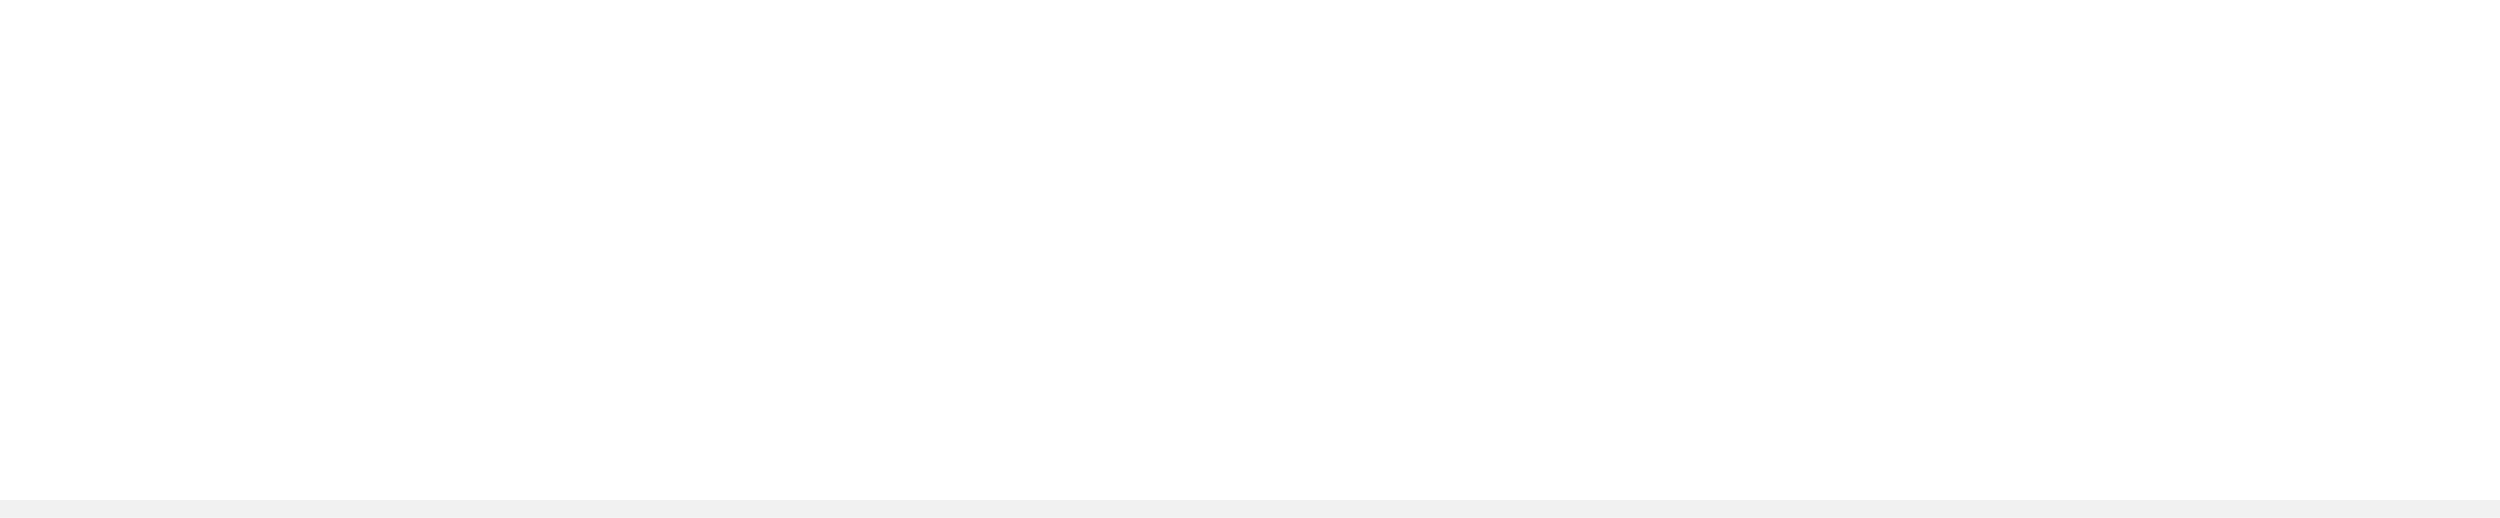
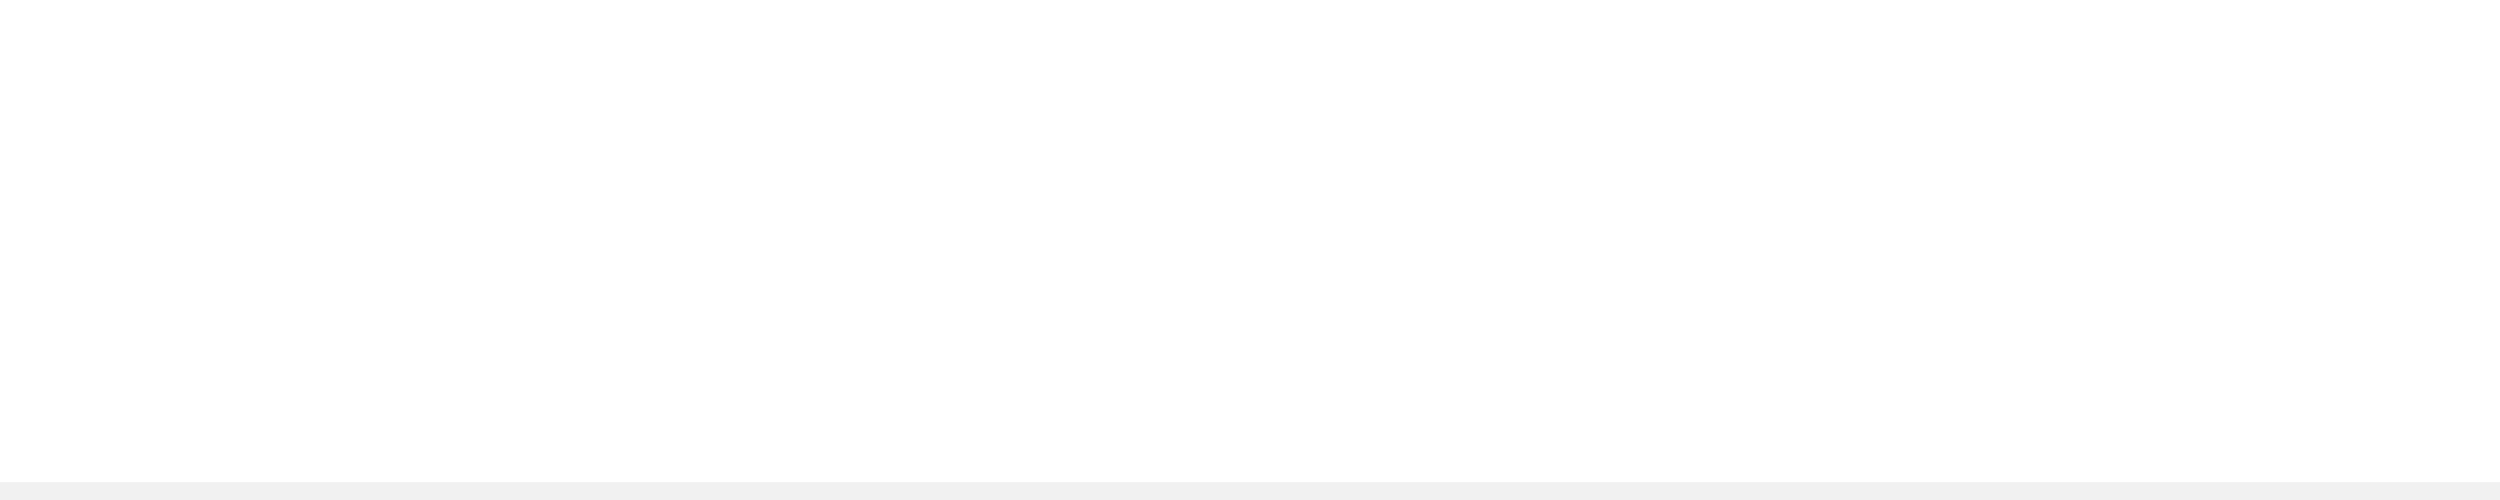
- <svg xmlns="http://www.w3.org/2000/svg" version="1.1" width="140px" height="29px">
-   <g transform="matrix(1 0 0 1 0 -684 )">
-     <path d="M 0 684  L 140 684  L 140 712  L 0 712  L 0 684  Z " fill-rule="nonzero" fill="#f7f7f7" stroke="none" fill-opacity="0" />
-     <path d="M 140 712.5  L 0 712.5  " stroke-width="1" stroke="#f1f1f1" fill="none" stroke-opacity="0.996" />
+ <svg xmlns="http://www.w3.org/2000/svg" version="1.1" width="140px" height="28px">
+   <g transform="matrix(1 0 0 1 0 -669 )">
+     <path d="M 0 669  L 140 669  L 140 696  L 0 696  L 0 669  Z " fill-rule="nonzero" fill="#f7f7f7" stroke="none" fill-opacity="0" />
+     <path d="M 140 696.5  L 0 696.5  " stroke-width="1" stroke="#f1f1f1" fill="none" stroke-opacity="0.996" />
  </g>
</svg>
